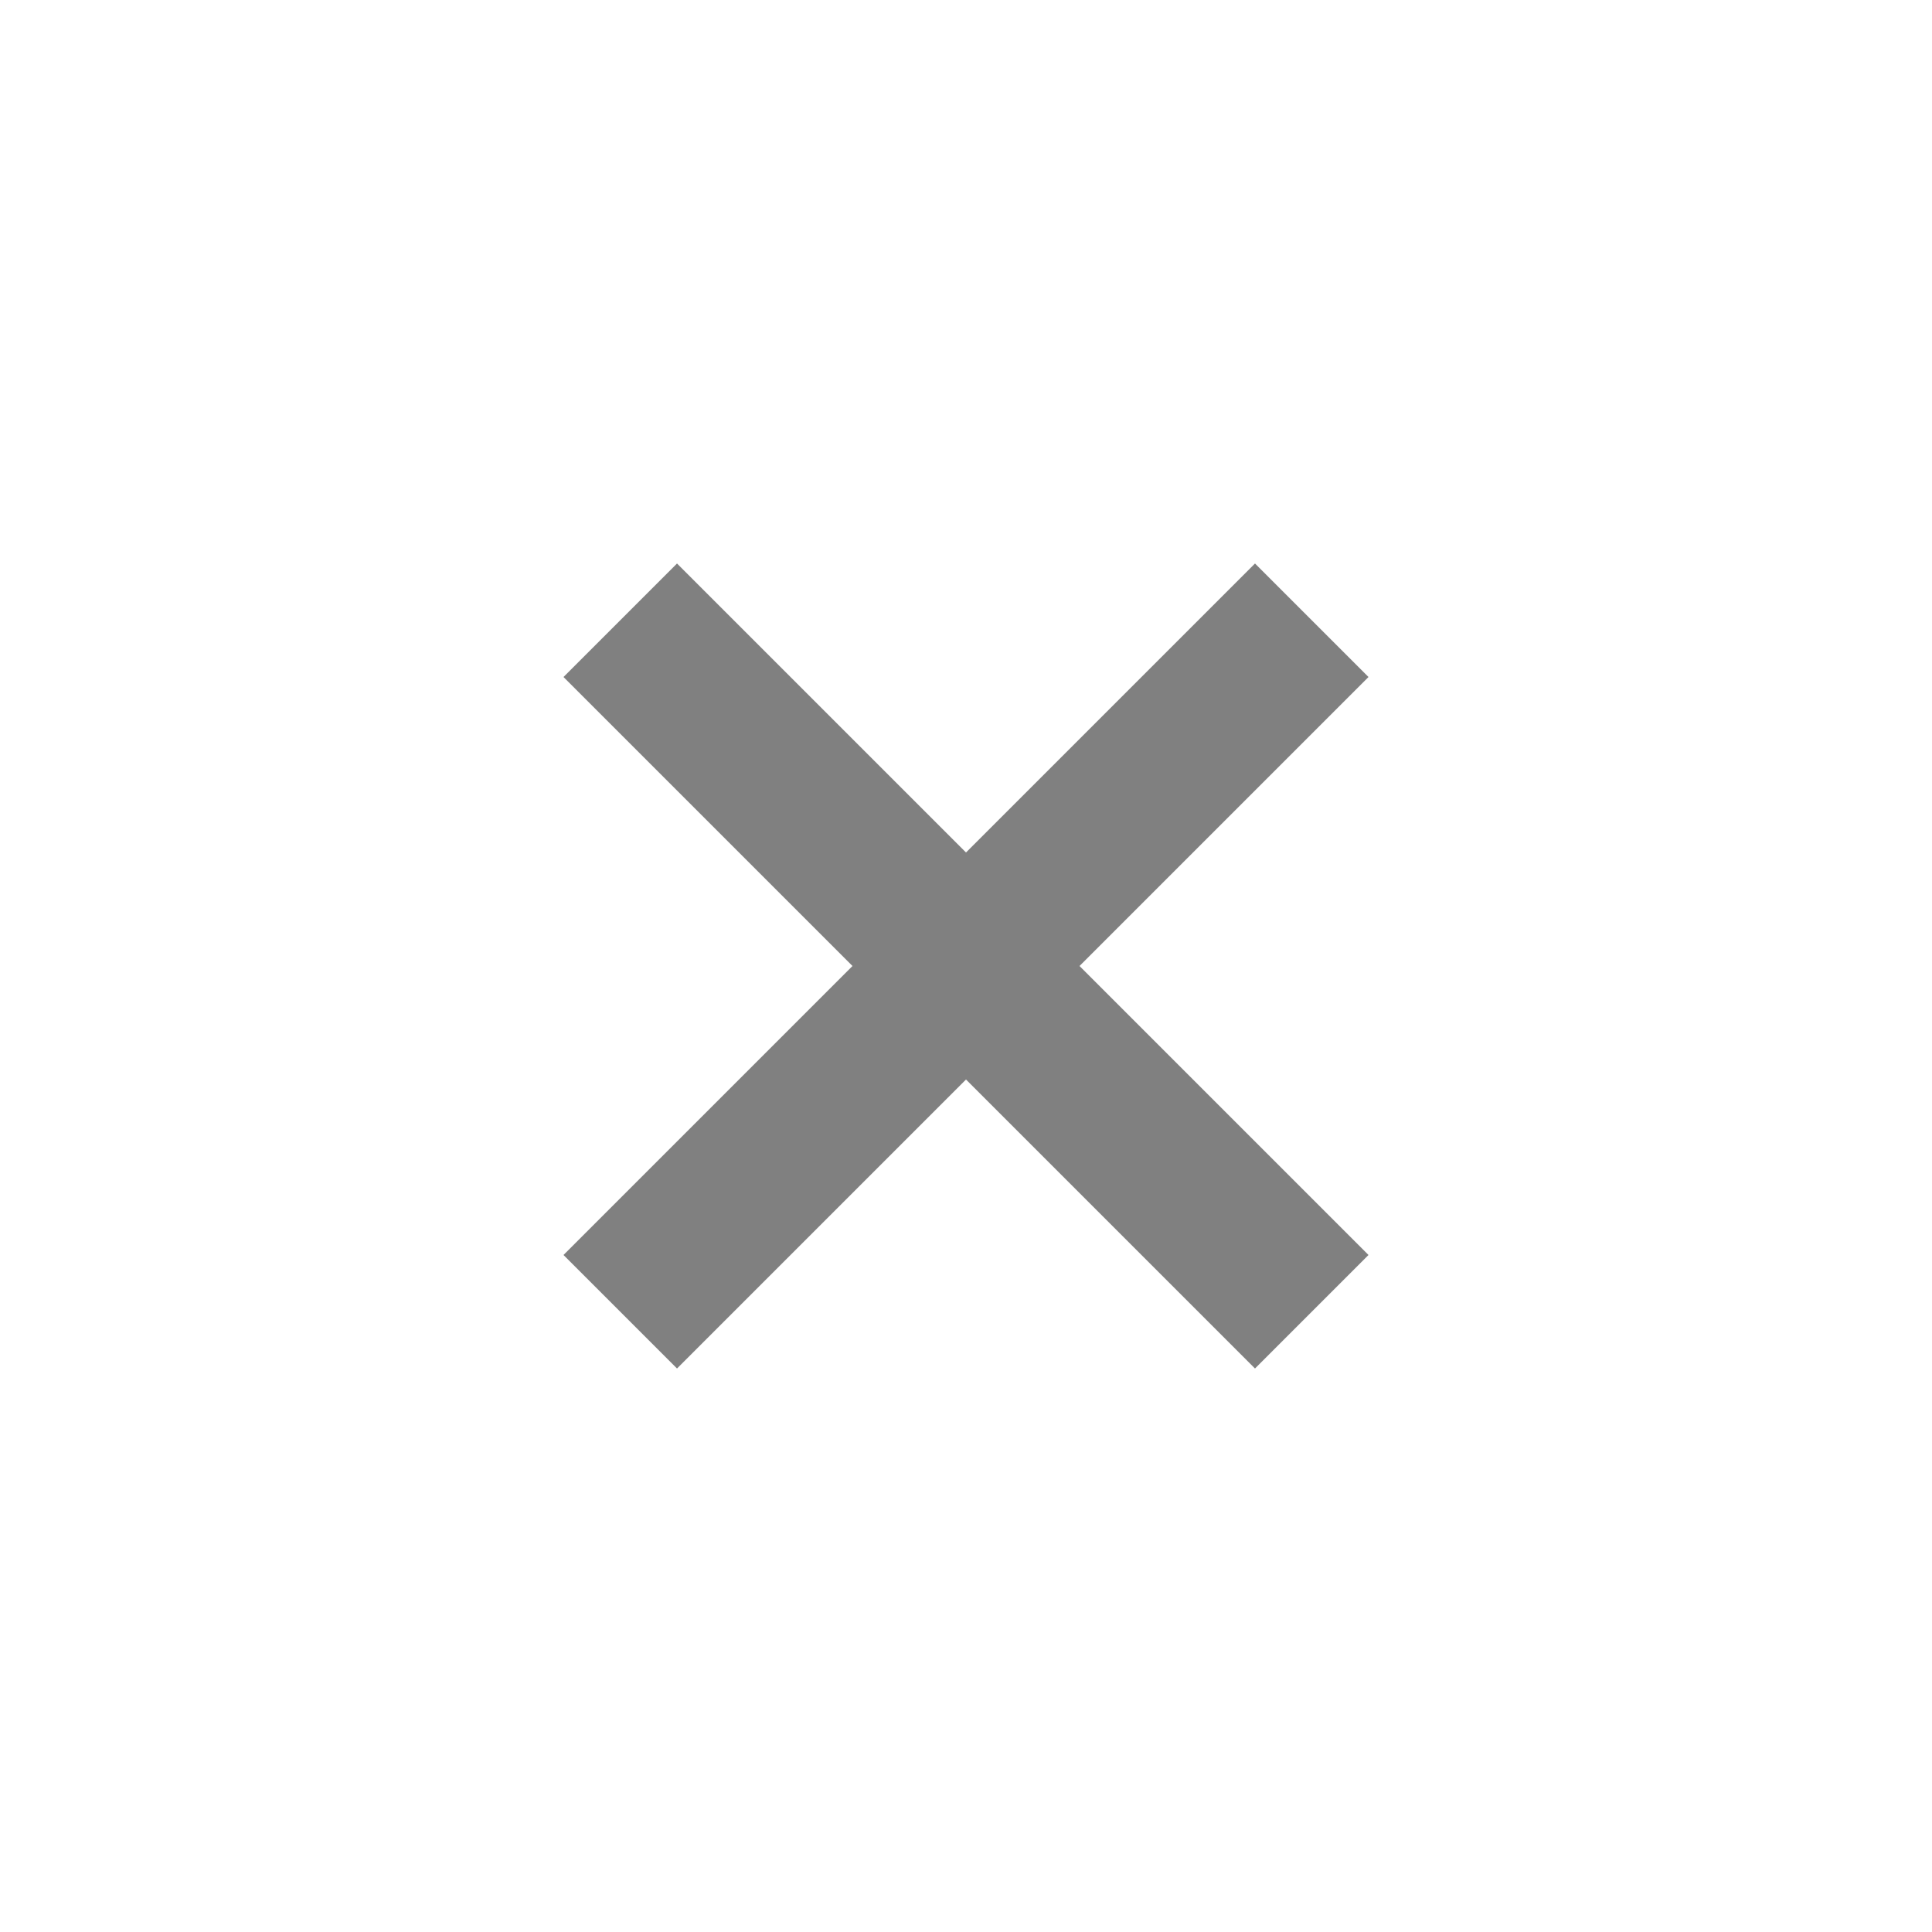
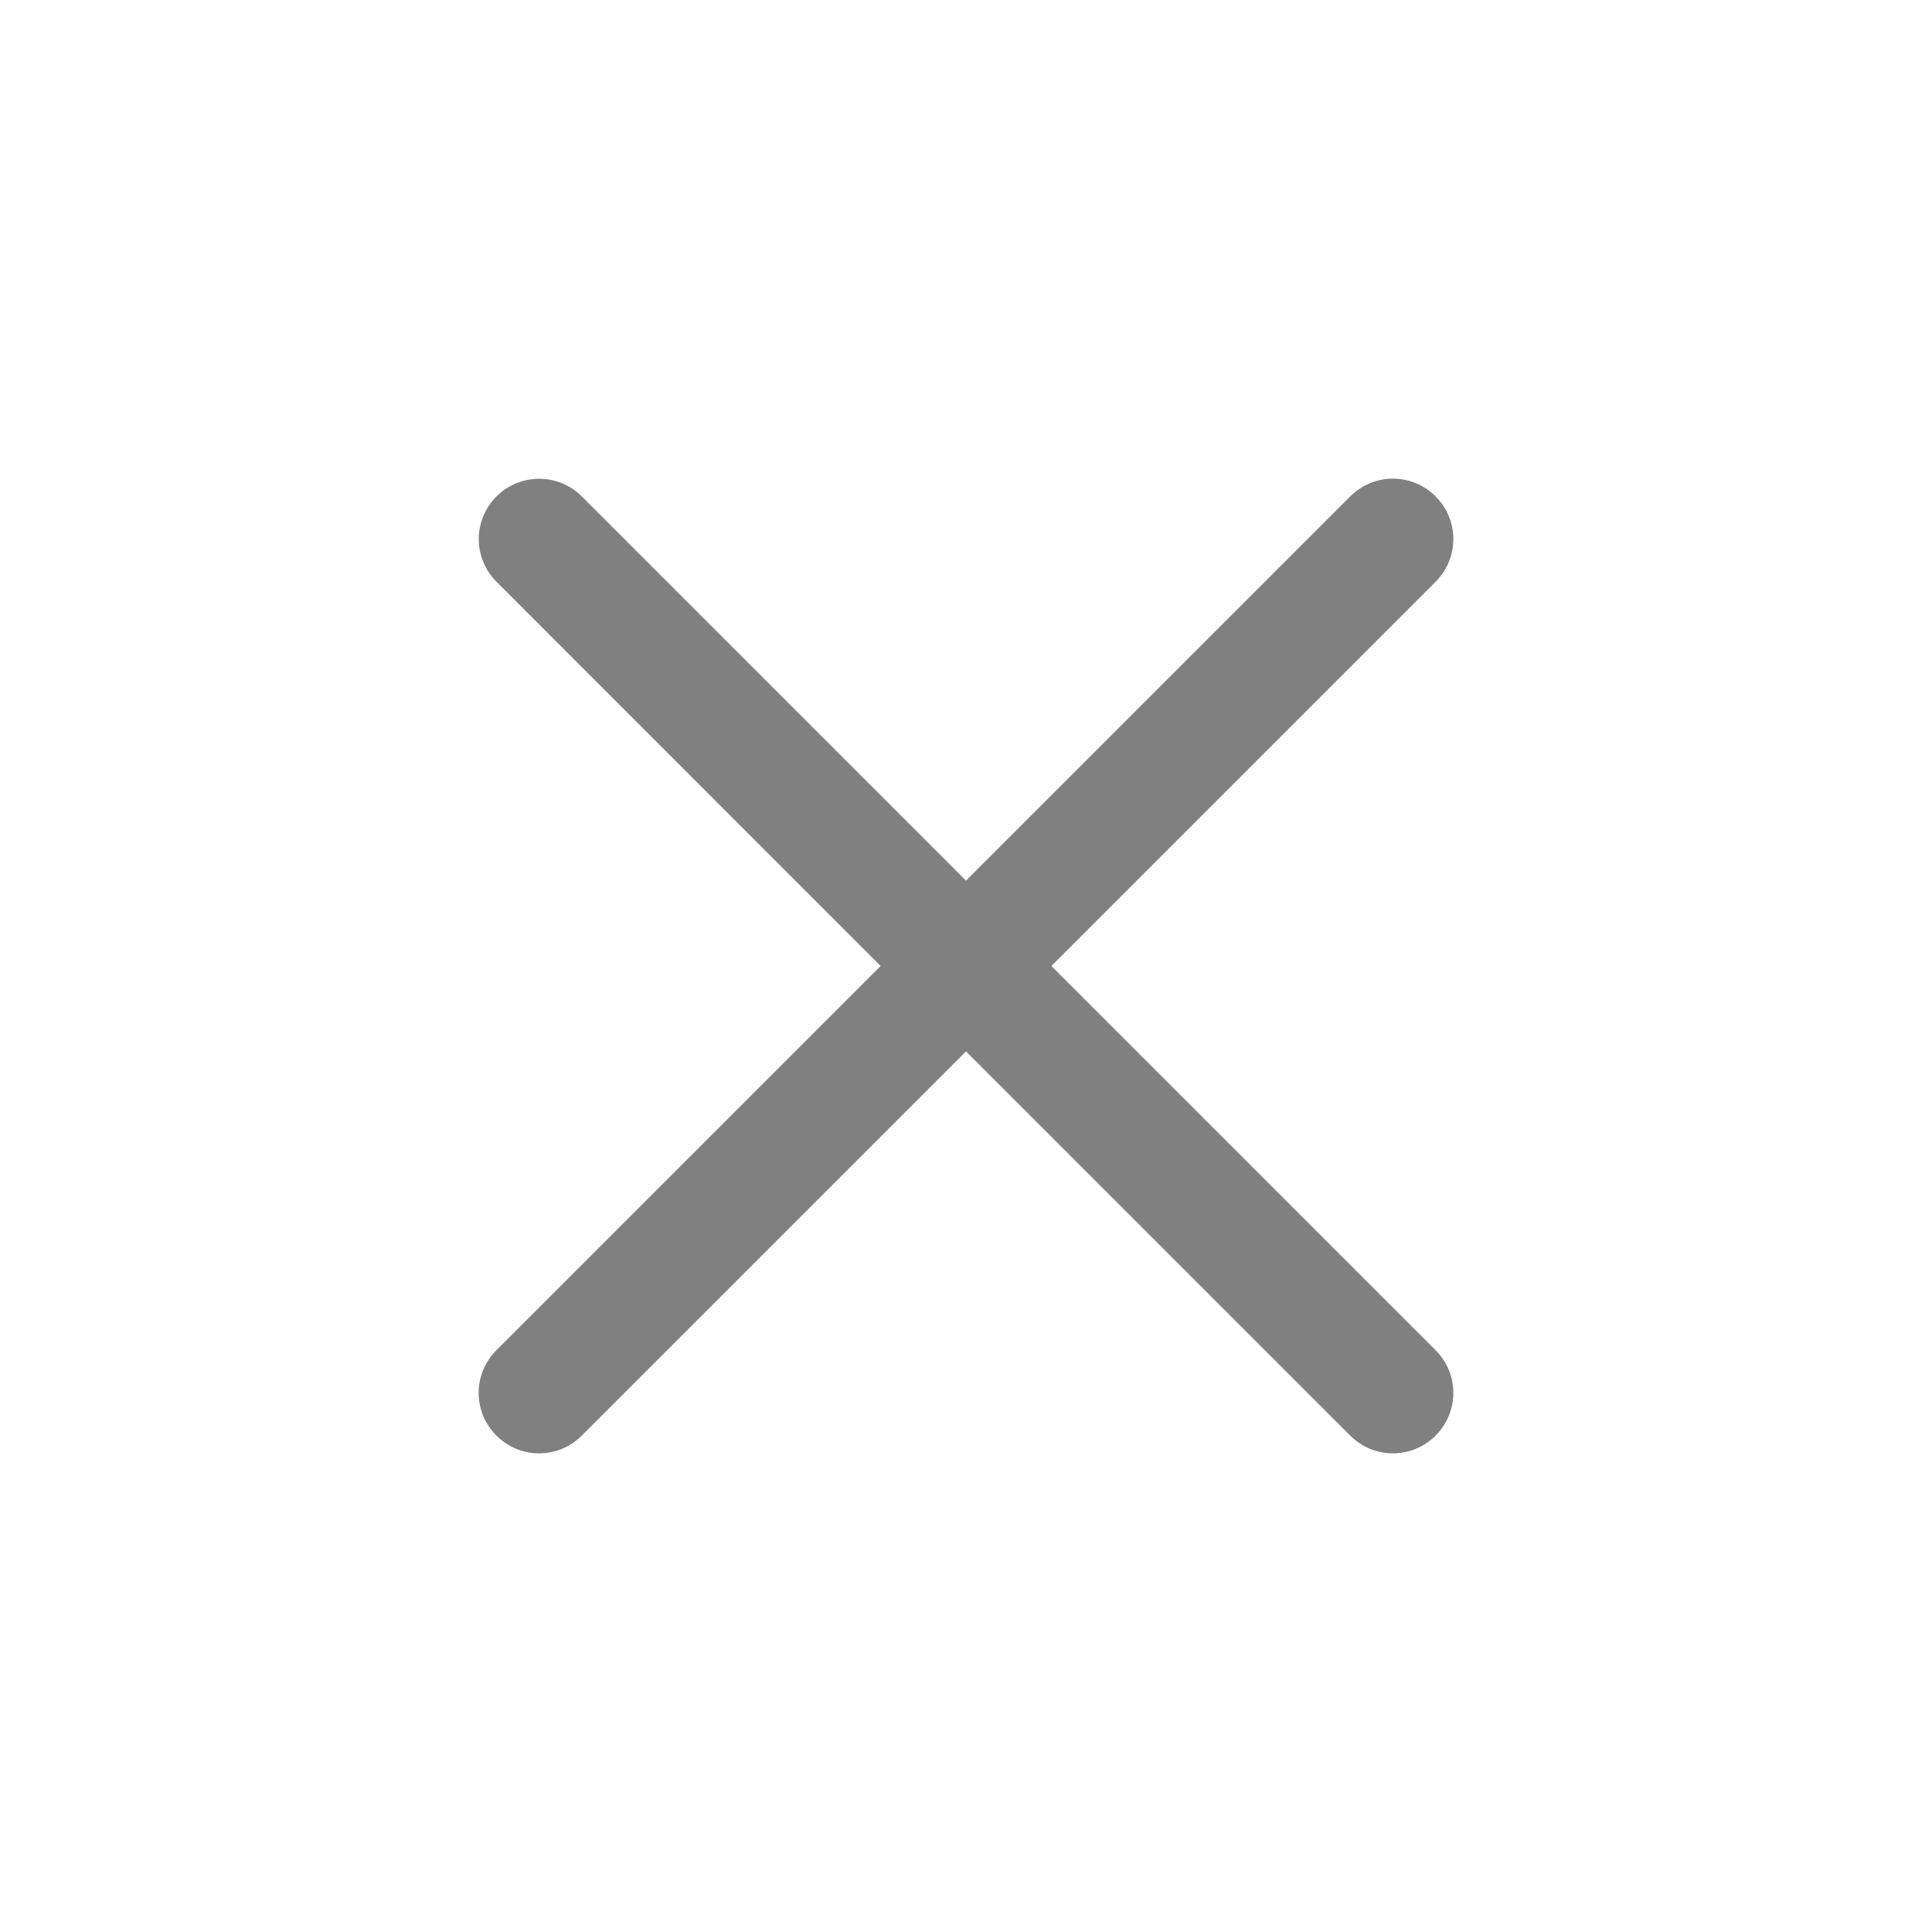
- <svg xmlns="http://www.w3.org/2000/svg" width="24" height="24" viewBox="0 0 24 24" fill="#808080">
-   <path d="M17 8.41L15.59 7 12 10.59 8.41 7 7 8.41 10.59 12 7 15.59 8.41 17 12 13.41 15.59 17 17 15.59 13.41 12z" />
+ <svg xmlns="http://www.w3.org/2000/svg" width="16" height="16" viewBox="0 0 16 16" fill="#808080" version="1.1" id="svg4">
+   <defs id="defs8" />
+   <path d="m 4.465,3.965 c -0.128,0 -0.256,0.049 -0.353,0.146 -0.196,0.196 -0.196,0.511 0,0.707 L 7.293,8 l -3.182,3.182 c -0.196,0.196 -0.196,0.511 0,0.707 0.196,0.196 0.511,0.196 0.707,0 l 3.182,-3.182 3.182,3.182 c 0.196,0.196 0.511,0.196 0.707,0 0.196,-0.196 0.196,-0.511 0,-0.707 L 8.707,8 l 3.182,-3.182 c 0.196,-0.196 0.196,-0.511 0,-0.707 -0.196,-0.196 -0.511,-0.196 -0.707,0 l -3.182,3.182 -3.182,-3.182 C 4.72,4.013 4.593,3.965 4.465,3.965 Z" id="path2928" />
</svg>
